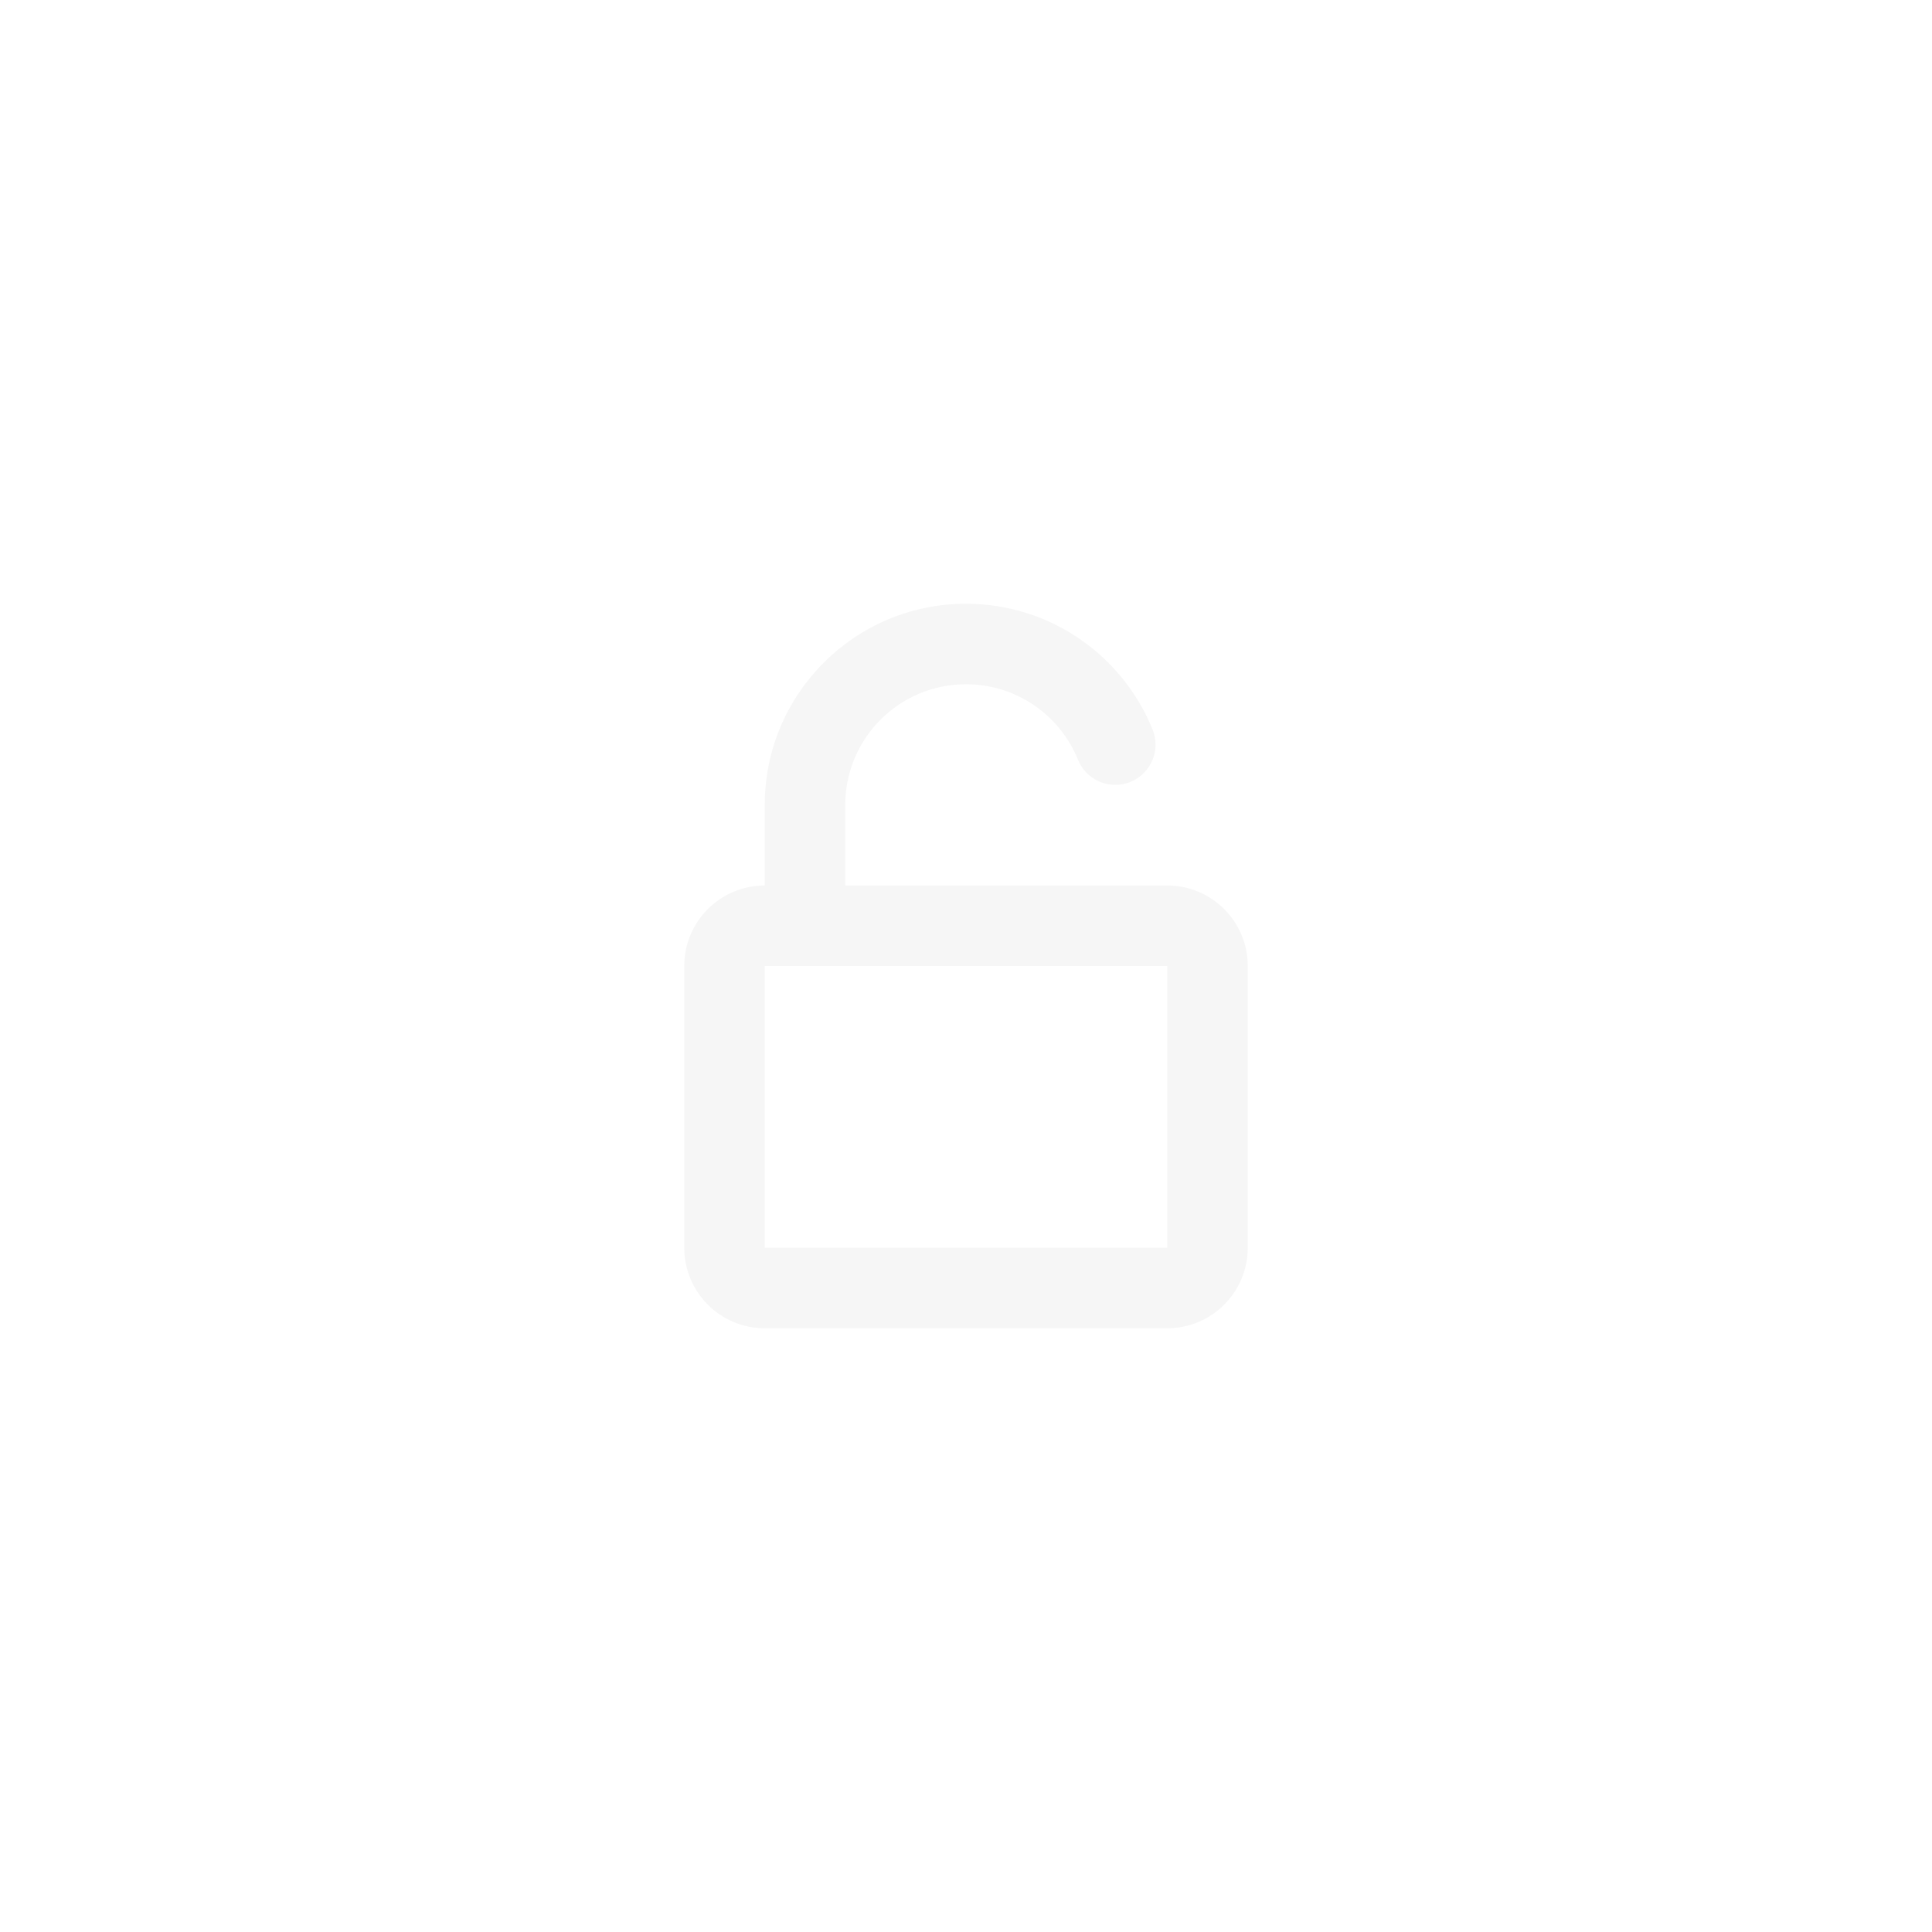
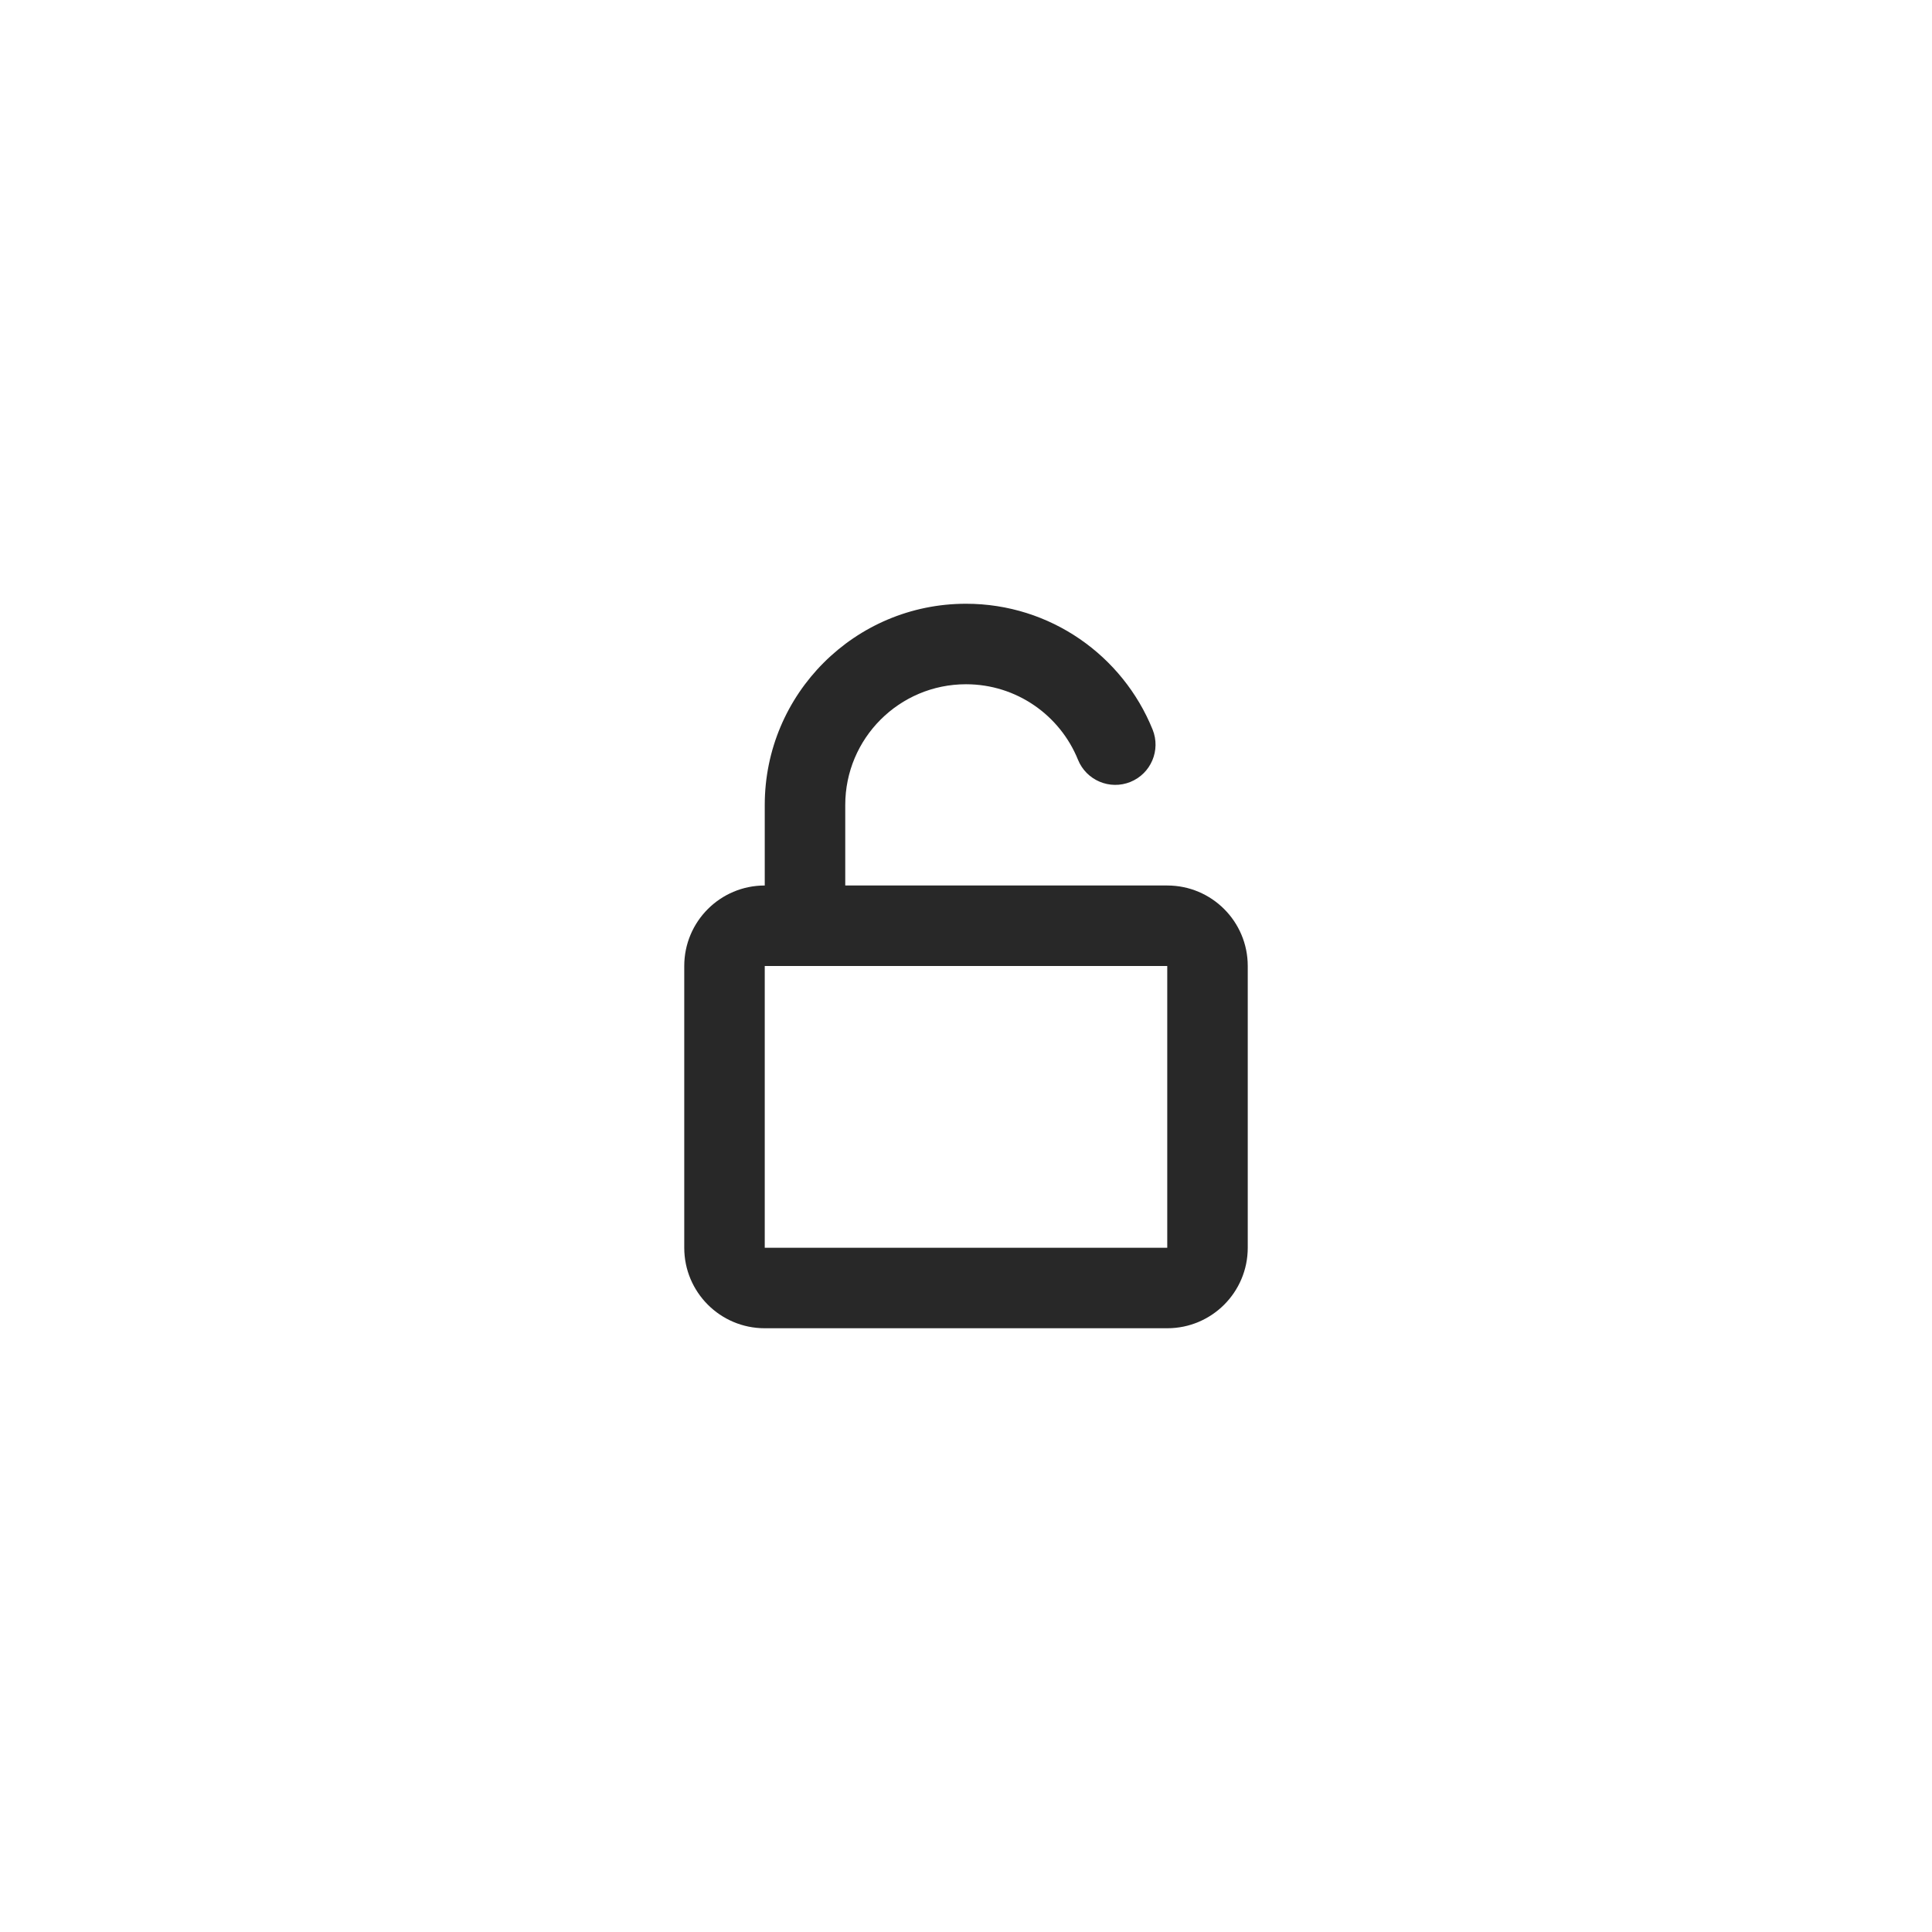
<svg xmlns="http://www.w3.org/2000/svg" width="48" height="48" viewBox="0 0 48 48" fill="none">
-   <path fill-rule="evenodd" clip-rule="evenodd" d="M21 20C21 18.343 22.343 17 24 17C25.257 17 26.337 17.774 26.782 18.875C26.989 19.387 27.573 19.634 28.084 19.427C28.596 19.22 28.843 18.637 28.636 18.125C27.895 16.294 26.1 15 24 15C21.239 15 19 17.239 19 20V22C17.895 22 17 22.895 17 24V31C17 32.105 17.895 33 19 33H29C30.105 33 31 32.105 31 31V24C31 22.895 30.105 22 29 22H21V20ZM20 24H19L19 31H29V24H20Z" fill="#F6F6F6" />
+   <path fill-rule="evenodd" clip-rule="evenodd" d="M21 20C21 18.343 22.343 17 24 17C25.257 17 26.337 17.774 26.782 18.875C26.989 19.387 27.573 19.634 28.084 19.427C28.596 19.22 28.843 18.637 28.636 18.125C27.895 16.294 26.1 15 24 15C21.239 15 19 17.239 19 20V22C17.895 22 17 22.895 17 24V31C17 32.105 17.895 33 19 33H29C30.105 33 31 32.105 31 31V24C31 22.895 30.105 22 29 22H21V20ZM20 24H19L19 31H29V24H20Z" fill="#282828" />
</svg>
